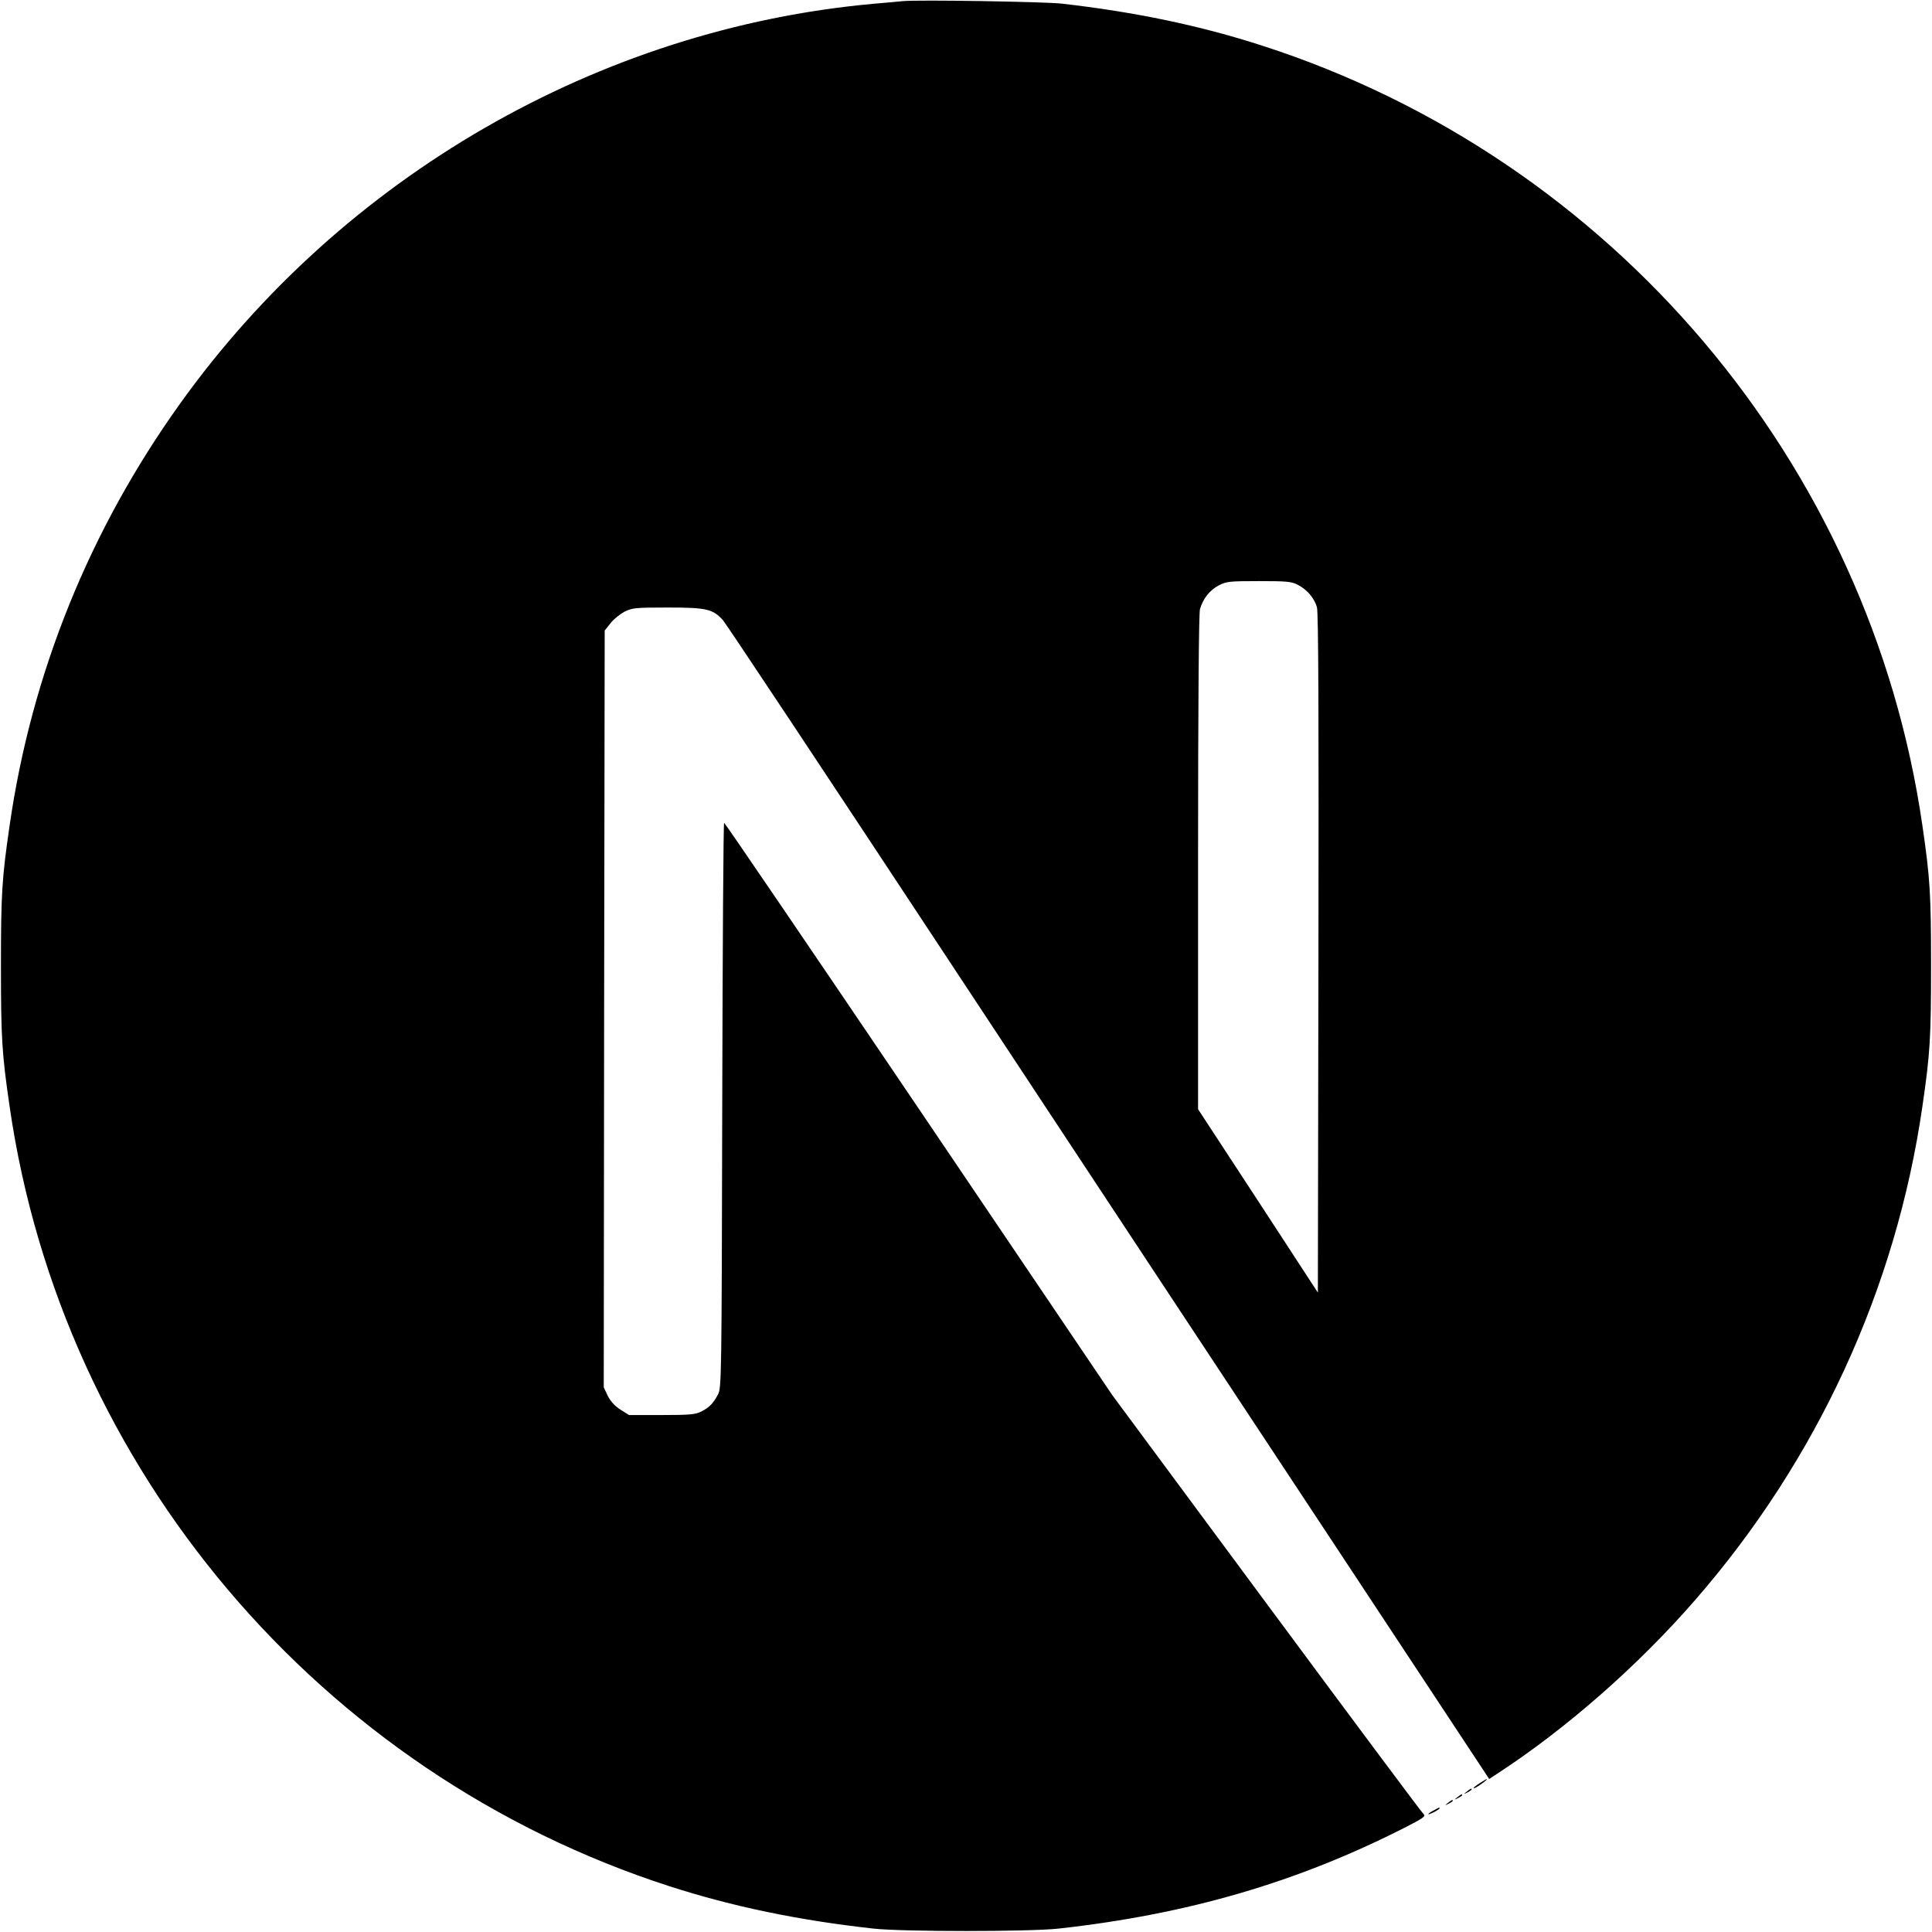
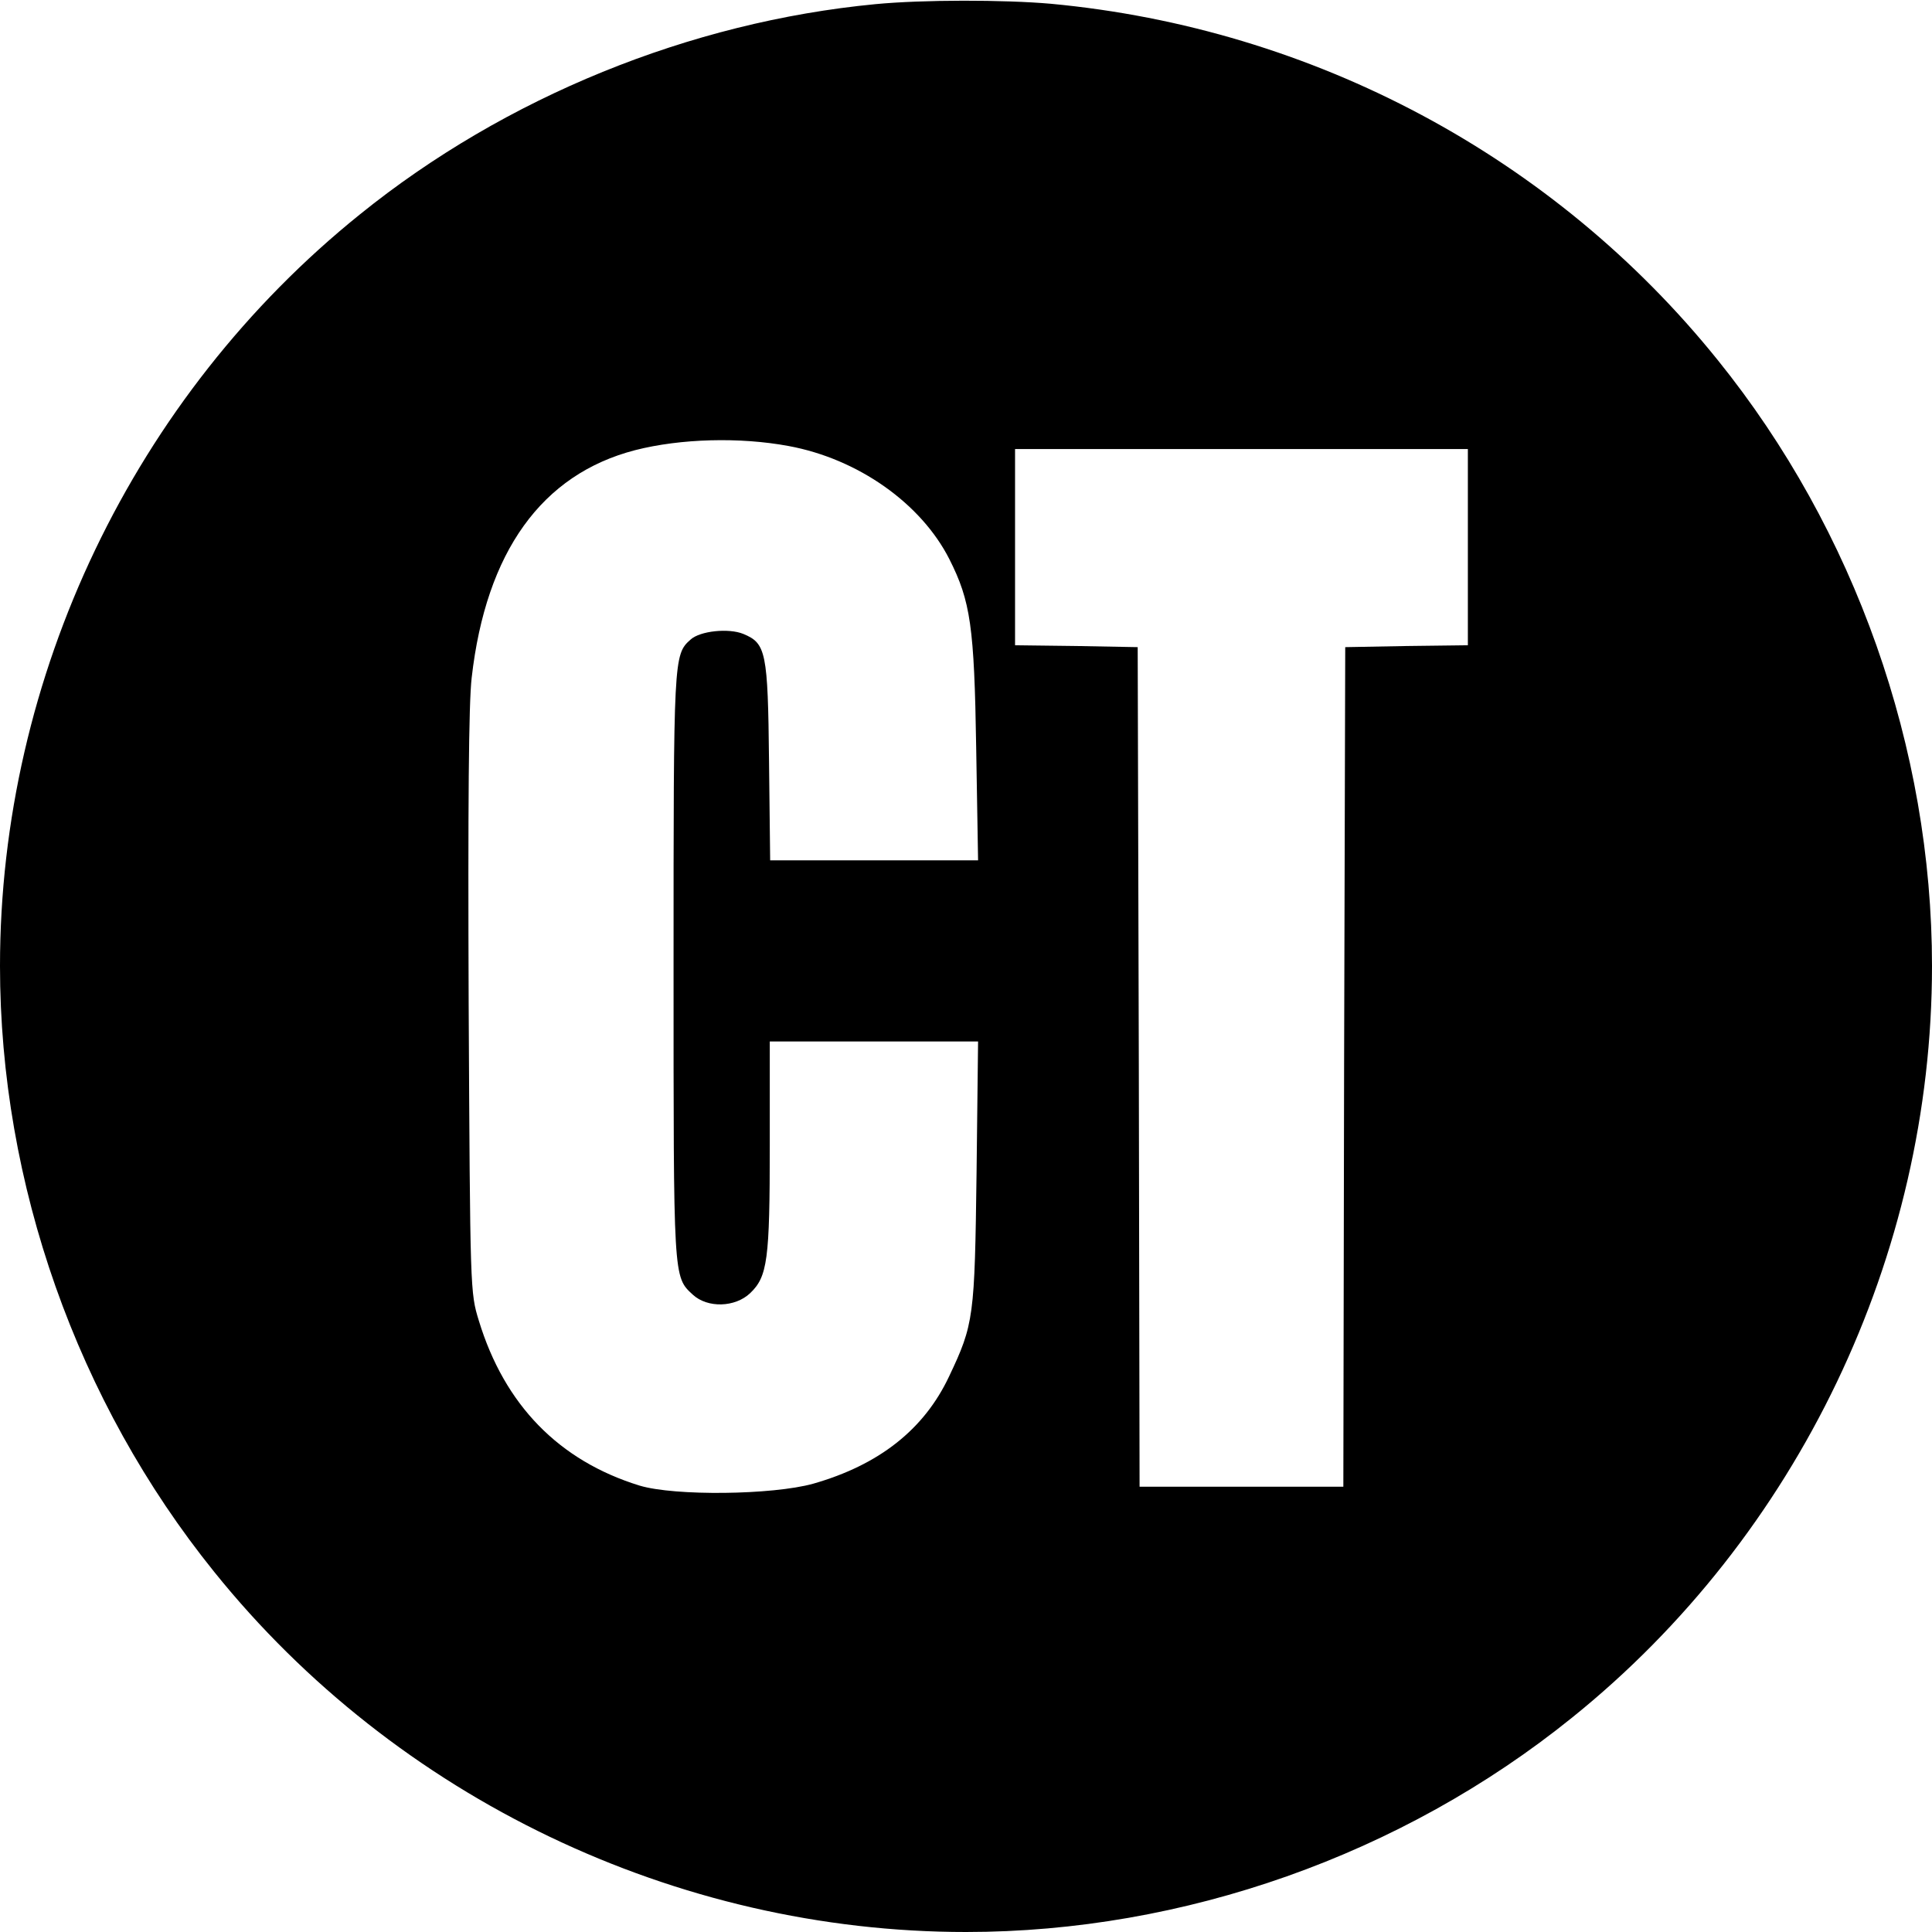
- <svg xmlns="http://www.w3.org/2000/svg" version="1.0" width="1024pt" height="1024pt" viewBox="0 0 1024 1024" preserveAspectRatio="xMidYMid meet">
-   <g transform="translate(0,1024) scale(0.1,-0.1)" fill="#000000" stroke="none">
-     <path d="M4785 10234 c-22 -2 -92 -9 -155 -14 -1453 -131 -2814 -915 -3676 -2120 -480 -670 -787 -1430 -903 -2235 -41 -281 -46 -364 -46 -745 0 -381 5 -464 46 -745 278 -1921 1645 -3535 3499 -4133 332 -107 682 -180 1080 -224 155 -17 825 -17 980 0 687 76 1269 246 1843 539 88 45 105 57 93 67 -8 6 -383 509 -833 1117 l-818 1105 -1025 1517 c-564 834 -1028 1516 -1032 1516 -4 1 -8 -673 -10 -1496 -3 -1441 -4 -1499 -22 -1533 -26 -49 -46 -69 -88 -91 -32 -16 -60 -19 -211 -19 l-173 0 -46 29 c-30 19 -52 44 -67 73 l-21 45 2 2005 3 2006 31 39 c16 21 50 48 74 61 41 20 57 22 230 22 204 0 238 -8 291 -66 15 -16 570 -852 1234 -1859 664 -1007 1572 -2382 2018 -3057 l810 -1227 41 27 c363 236 747 572 1051 922 647 743 1064 1649 1204 2615 41 281 46 364 46 745 0 381 -5 464 -46 745 -278 1921 -1645 3535 -3499 4133 -327 106 -675 179 -1065 223 -96 10 -757 21 -840 13z m2094 -3094 c48 -24 87 -70 101 -118 8 -26 10 -582 8 -1835 l-3 -1798 -317 486 -318 486 0 1307 c0 845 4 1320 10 1343 16 56 51 100 99 126 41 21 56 23 213 23 148 0 174 -2 207 -20z" />
-     <path d="M7843 789 c-35 -22 -46 -37 -15 -20 22 13 58 40 52 41 -3 0 -20 -10 -37 -21z" />
-     <path d="M7774 744 c-18 -14 -18 -15 4 -4 12 6 22 13 22 15 0 8 -5 6 -26 -11z" />
-     <path d="M7724 714 c-18 -14 -18 -15 4 -4 12 6 22 13 22 15 0 8 -5 6 -26 -11z" />
-     <path d="M7674 684 c-18 -14 -18 -15 4 -4 12 6 22 13 22 15 0 8 -5 6 -26 -11z" />
-     <path d="M7598 644 c-38 -20 -36 -28 2 -9 17 9 30 18 30 20 0 7 -1 6 -32 -11z" />
+ <svg xmlns="http://www.w3.org/2000/svg" version="1.0" width="512pt" height="512pt" viewBox="0 0 512 512" preserveAspectRatio="xMidYMid meet">
+   <g transform="translate(0,512) scale(0.1,-0.1)" fill="#000000" stroke="none">
+     <path d="M2320 5109 c-491 -47 -981 -246 -1366 -557 -599 -482 -954 -1224 -954 -1992 0 -577 204 -1155 568 -1606 482 -599 1224 -954 1992 -954 577 0 1155 204 1606 568 599 482 954 1224 954 1992 0 577 -204 1155 -568 1606 -433 538 -1071 879 -1767 944 -125 11 -340 11 -465 -1z m-230 -1171 c184 -34 351 -152 426 -300 56 -111 66 -178 71 -500 l5 -298 -275 0 -276 0 -3 263 c-3 290 -8 312 -68 337 -39 16 -115 8 -140 -15 -45 -40 -45 -48 -45 -865 0 -832 -1 -823 51 -871 39 -36 112 -34 152 4 46 44 52 88 52 391 l0 276 276 0 276 0 -4 -347 c-5 -384 -7 -402 -73 -541 -66 -140 -185 -234 -360 -284 -108 -30 -367 -33 -460 -5 -214 66 -358 214 -426 437 -23 75 -23 76 -27 840 -2 526 0 796 8 864 38 334 186 539 433 603 121 31 278 35 407 11z m1800 -268 l0 -260 -162 -2 -163 -3 -3 -1113 -2 -1112 -270 0 -270 0 -2 1112 -3 1113 -162 3 -163 2 0 260 0 260 600 0 600 0 0 -260z" />
  </g>
</svg>
